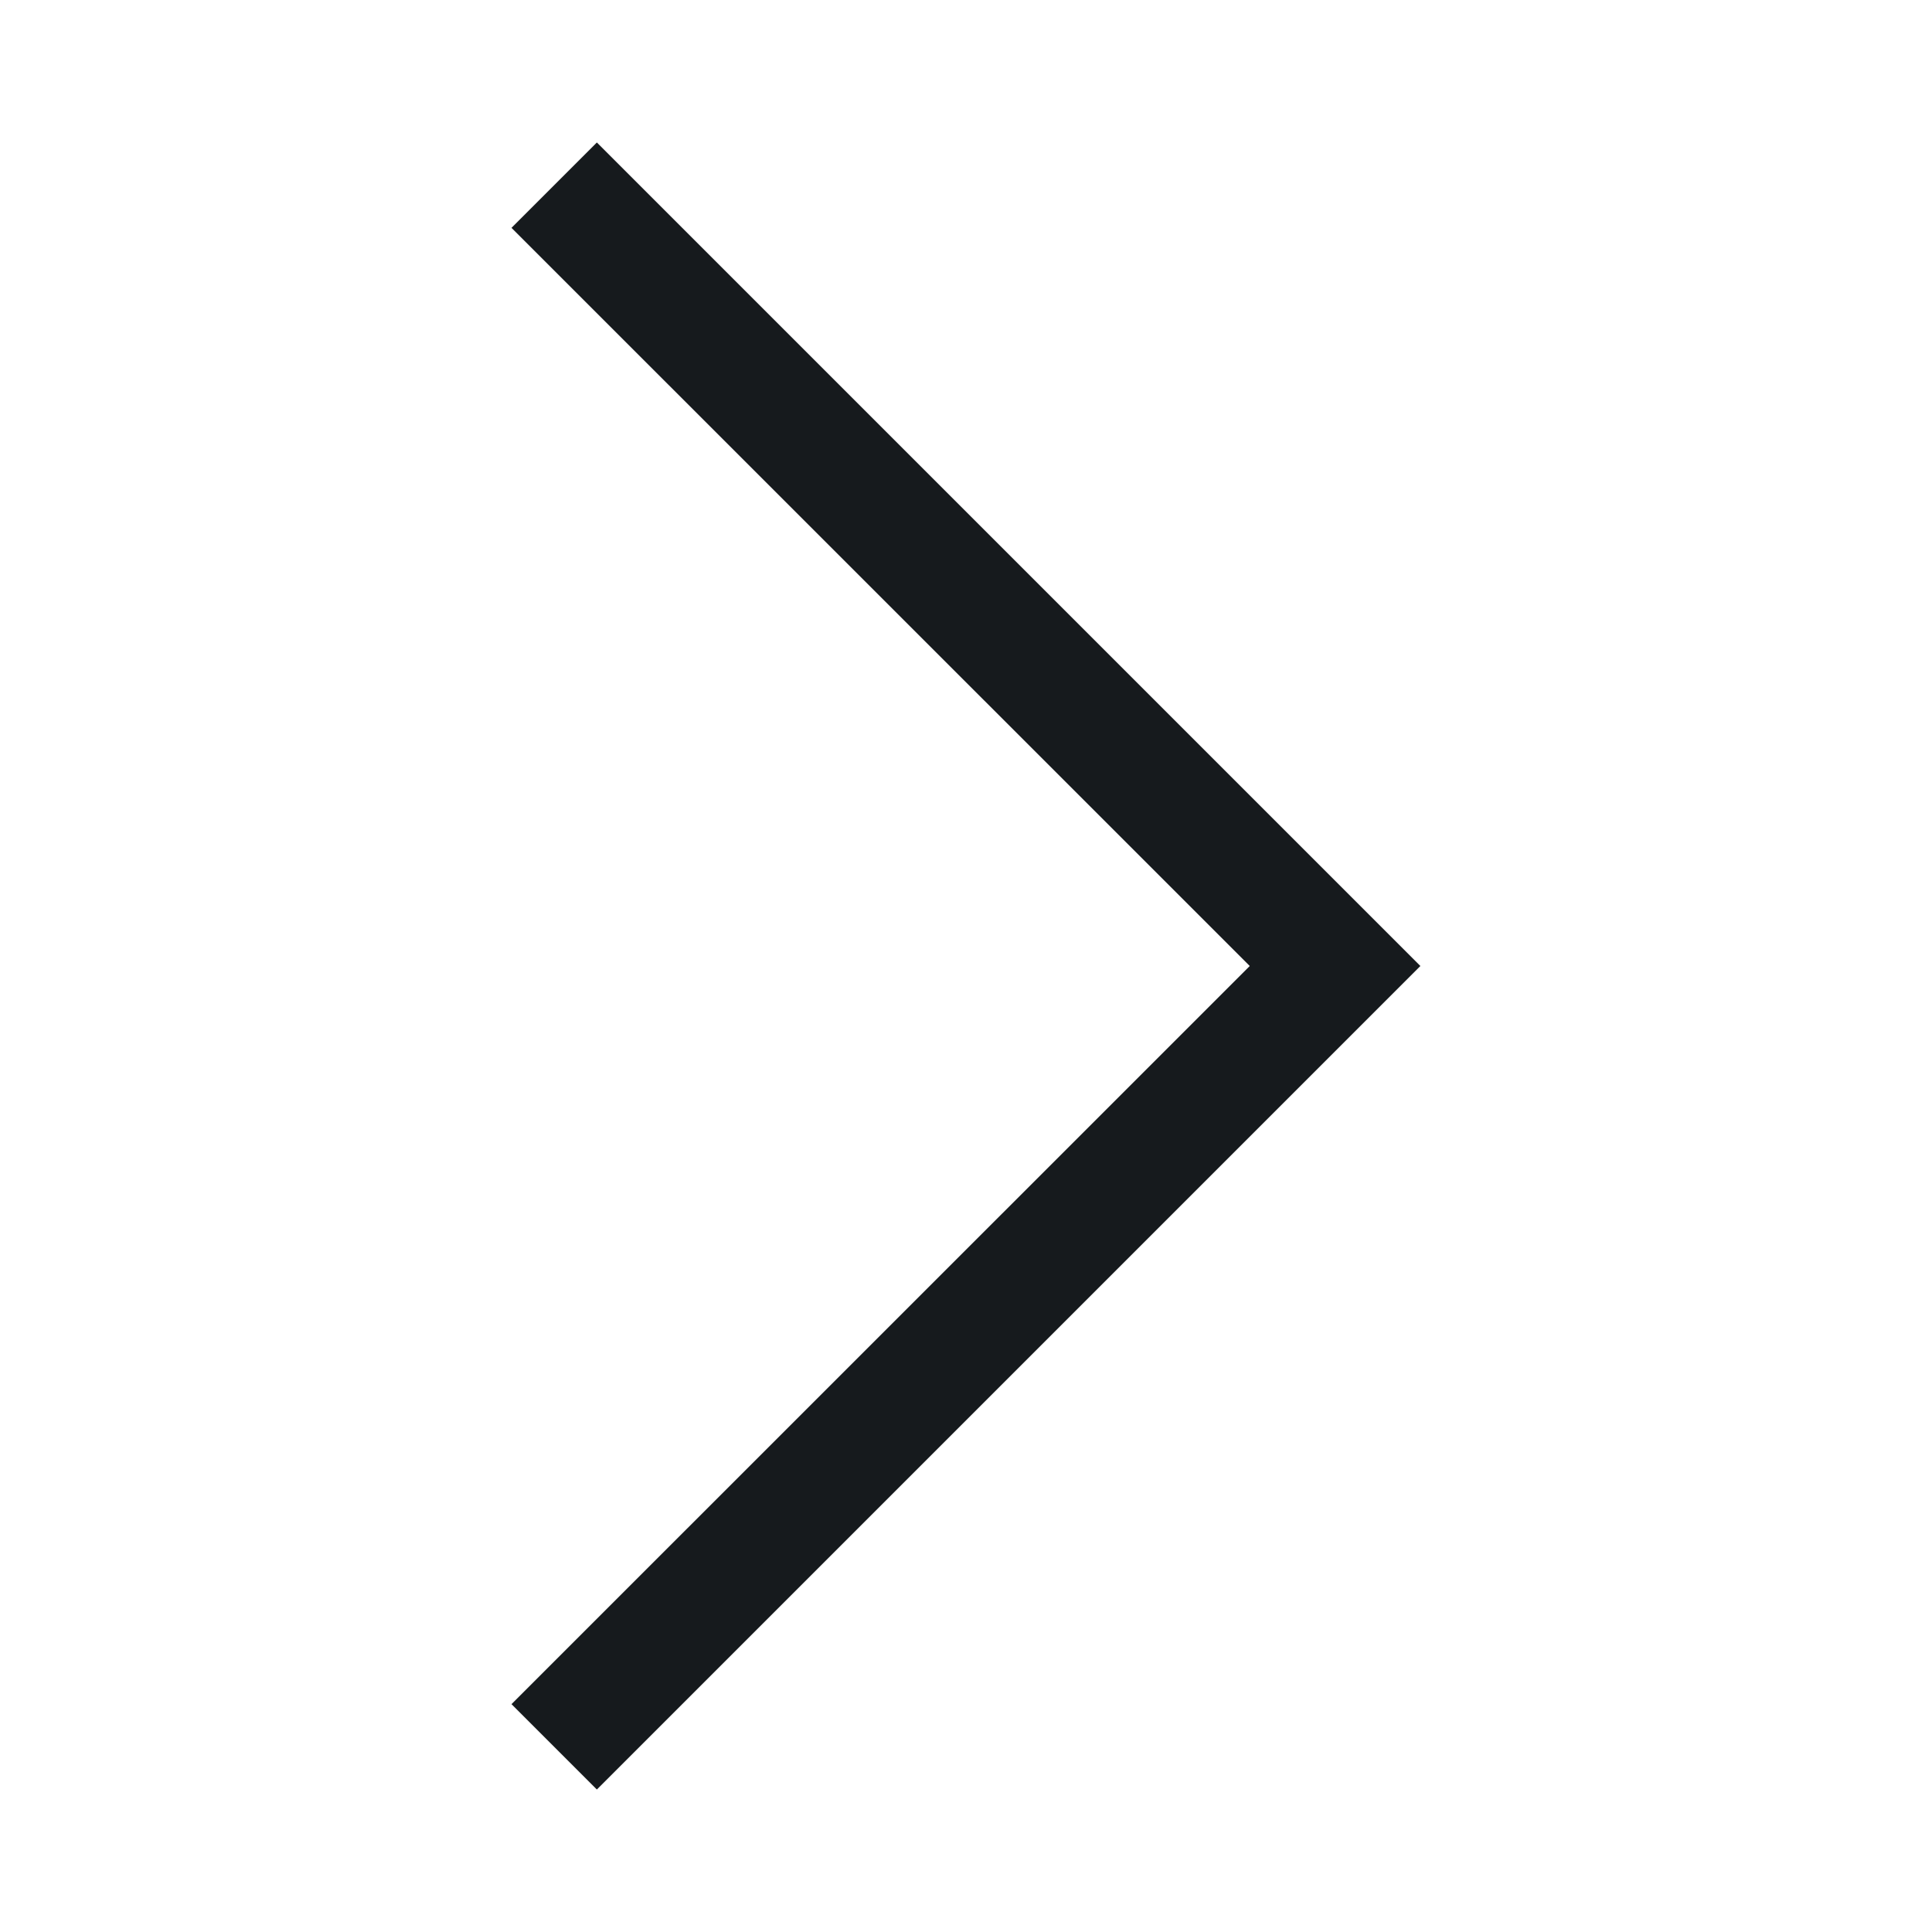
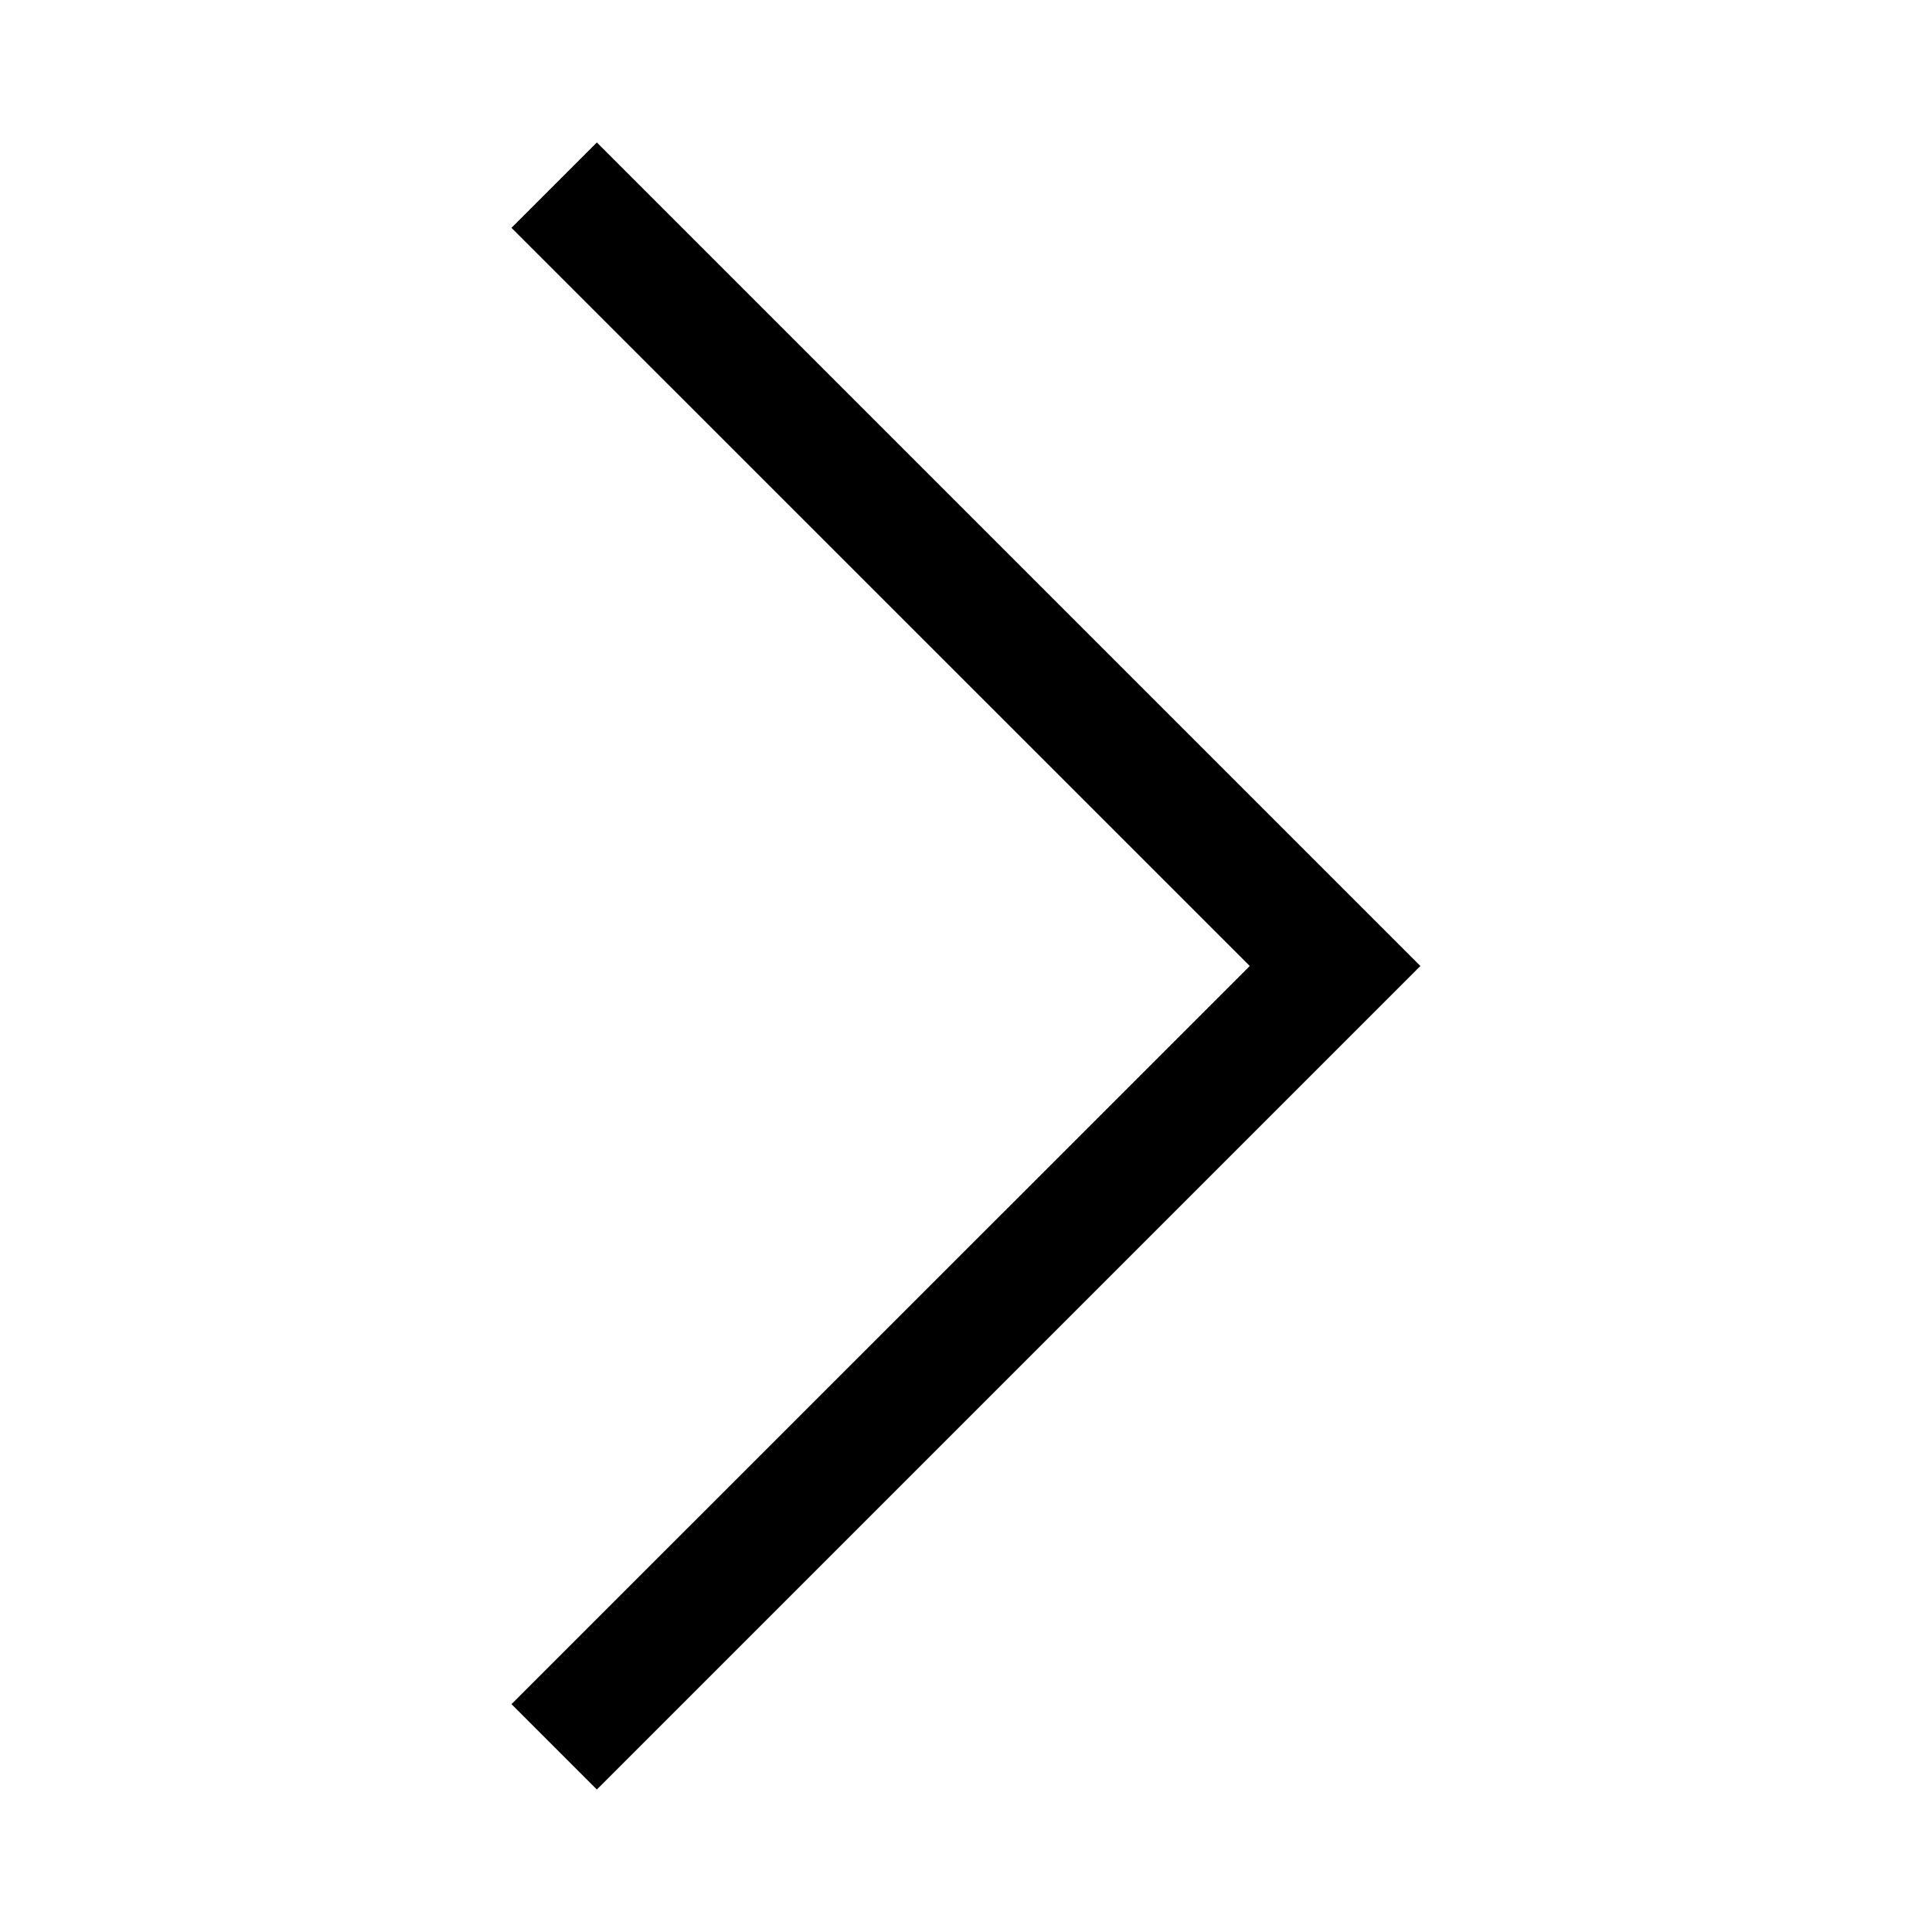
<svg xmlns="http://www.w3.org/2000/svg" width="16" height="16" viewBox="0 0 16 16">
-   <path fill="#161A1D" fill-rule="evenodd" d="M10.35 8l-6.114 6.113.707.707L11.763 8l-6.82-6.82-.707.707z" />
+   <path fill="currentColor" fill-rule="evenodd" d="M10.35 8l-6.114 6.113.707.707L11.763 8l-6.82-6.82-.707.707z" />
</svg>
